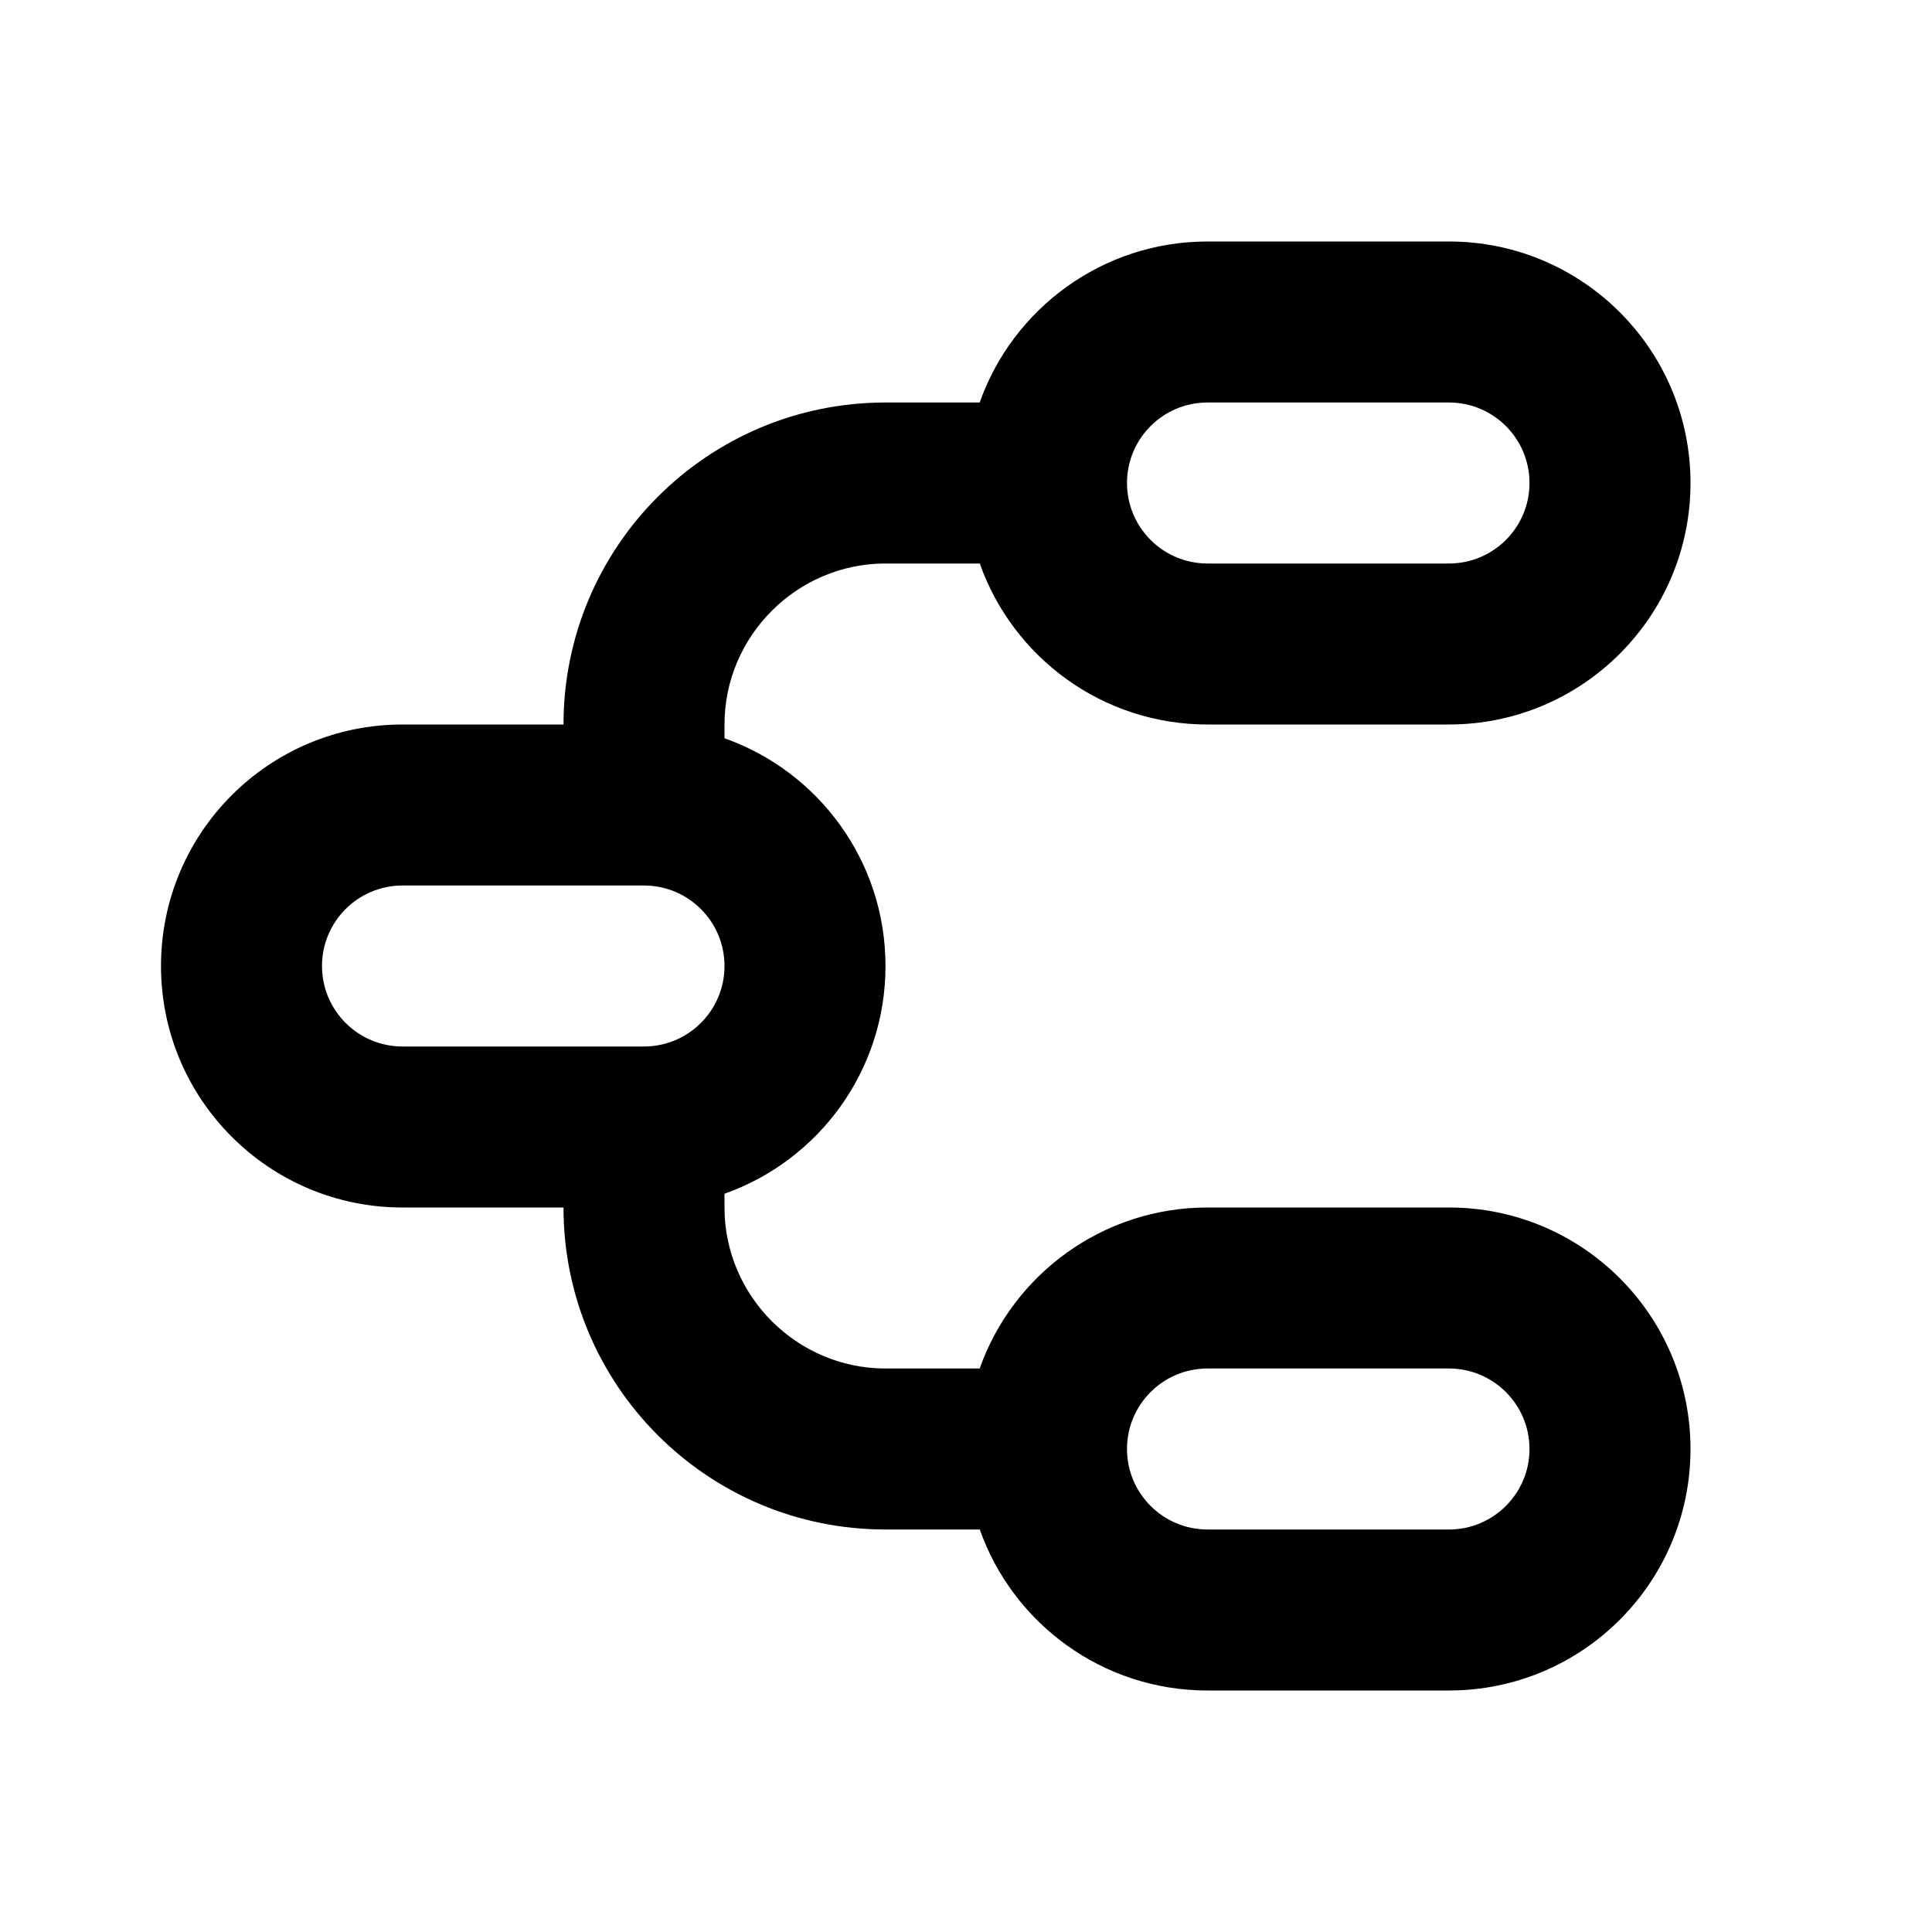
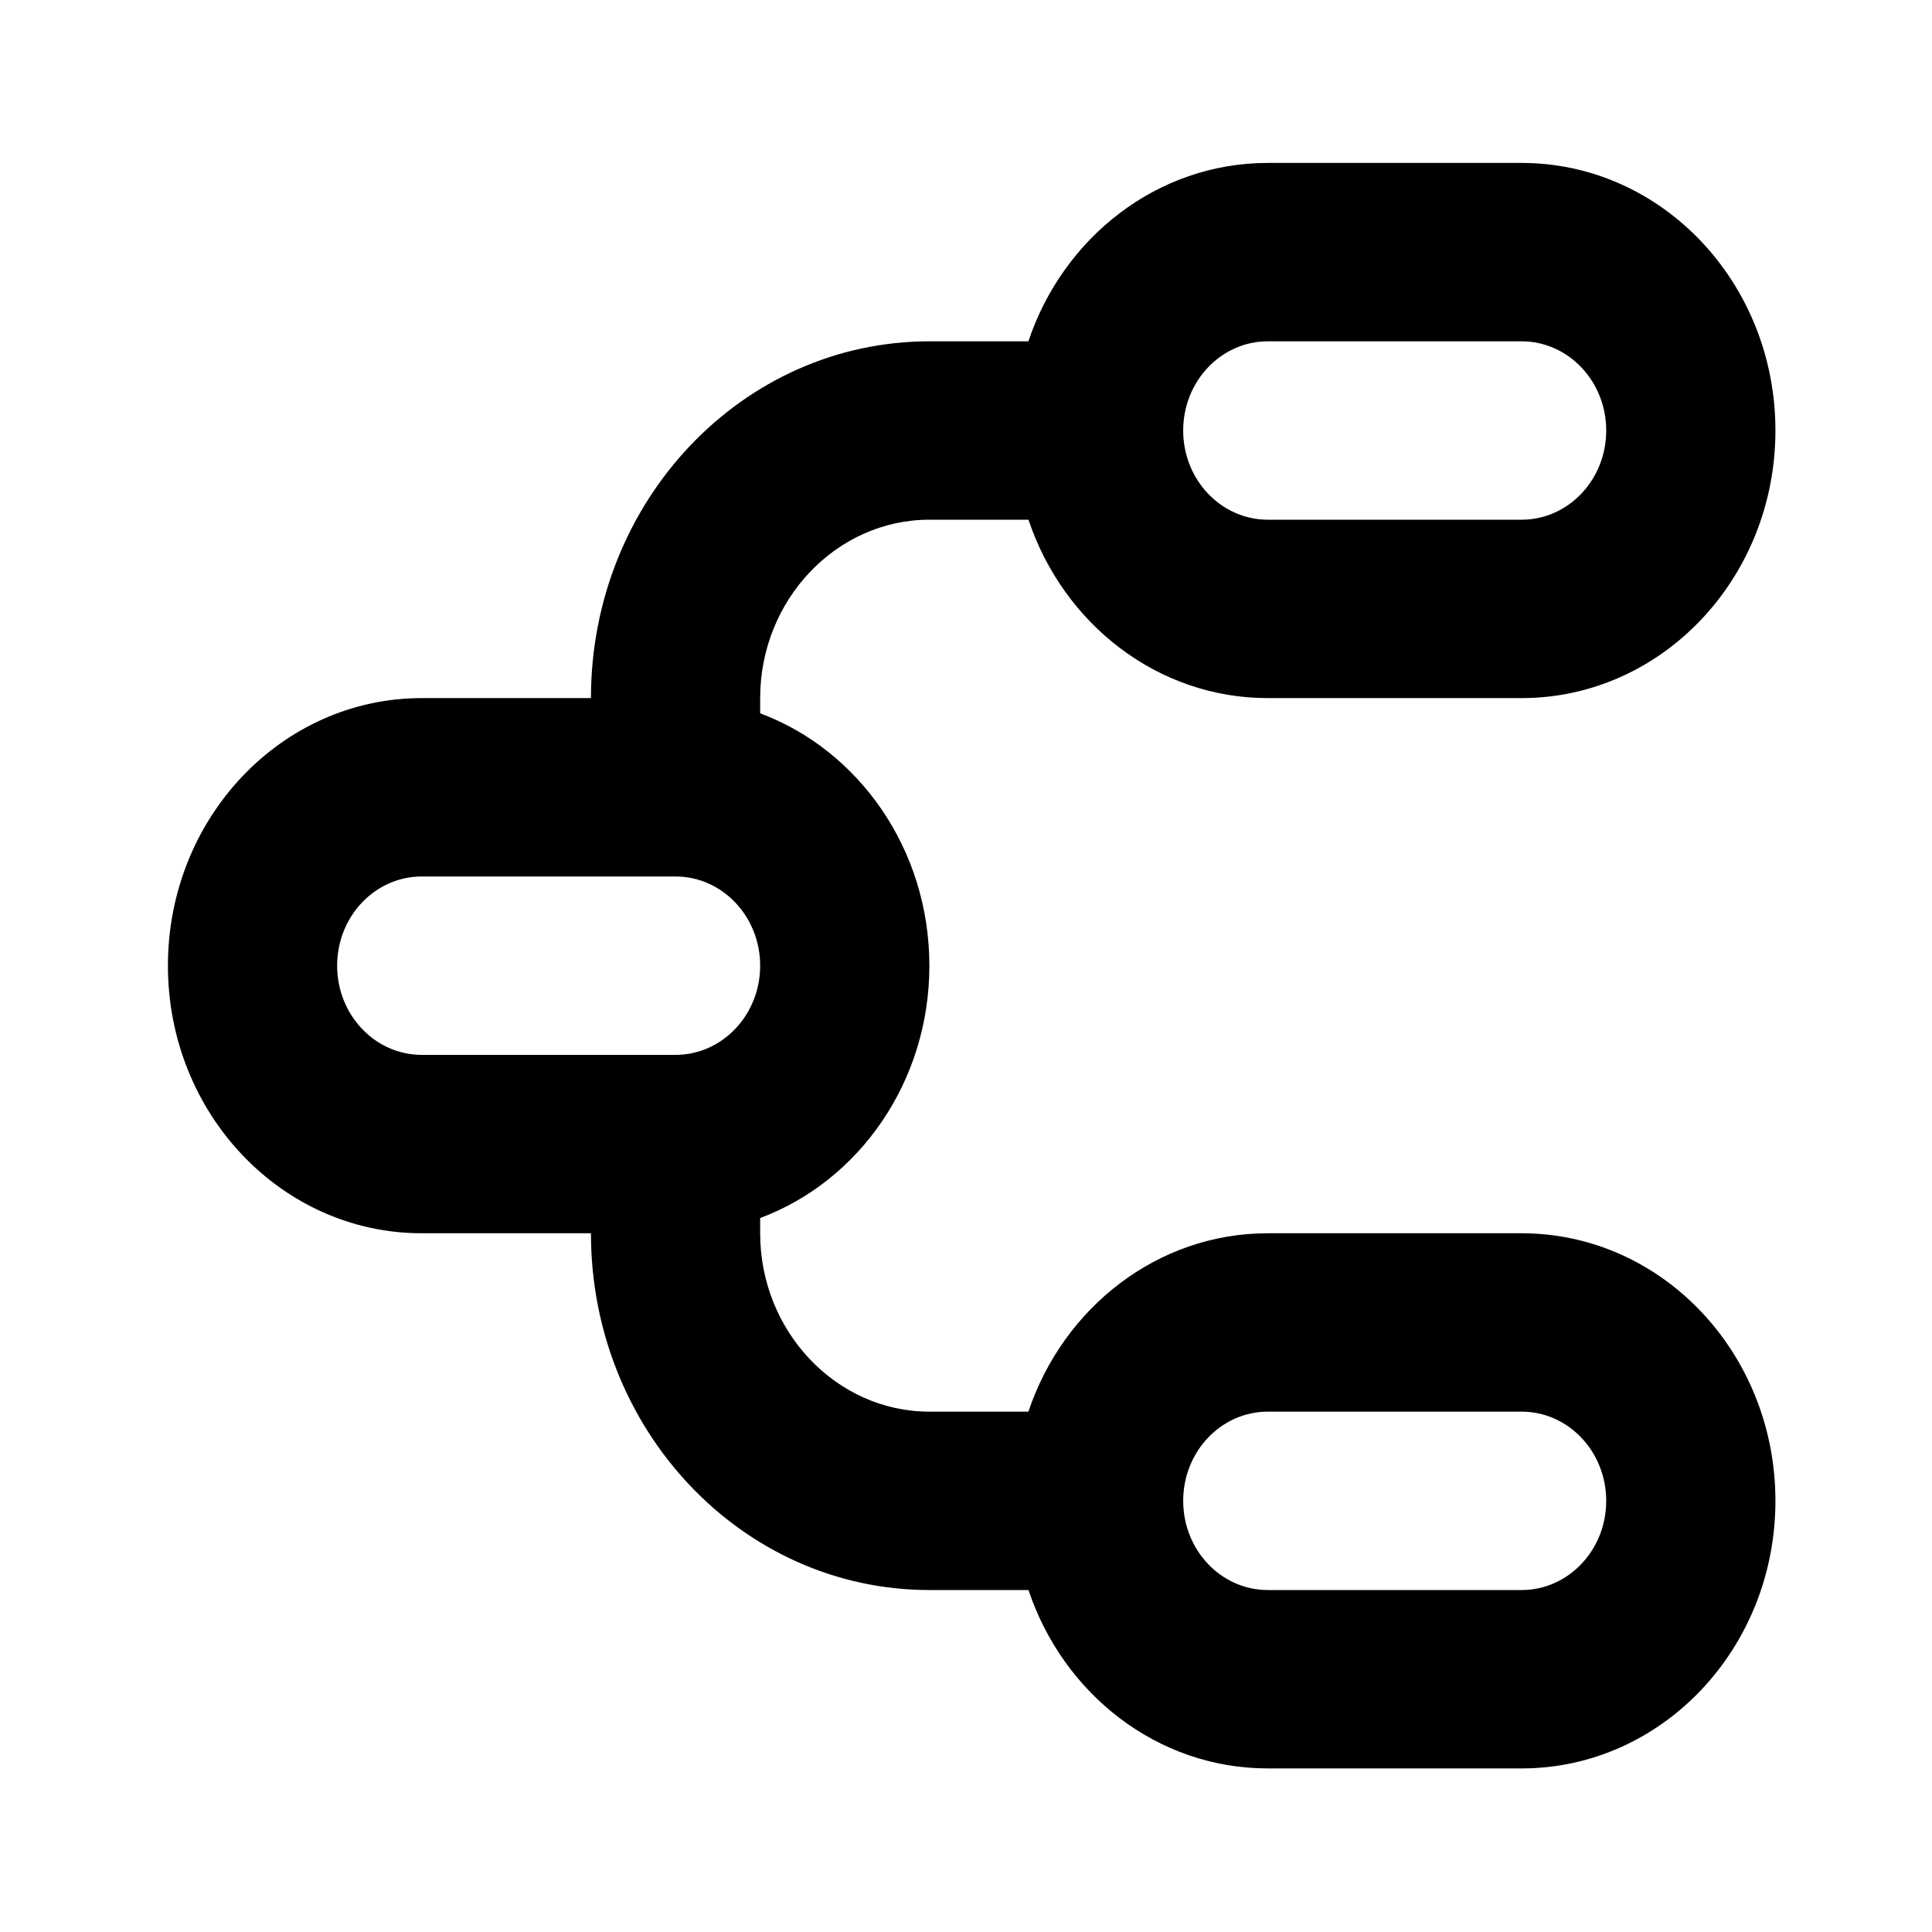
- <svg xmlns="http://www.w3.org/2000/svg" viewBox="0 0 24 24">
-   <g>
-     <path fill="none" d="M0 0H24V24H0z" />
-     <path d="M18 3c1.657 0 3 1.343 3 3s-1.343 3-3 3h-3c-1.306 0-2.417-.834-2.829-2H11c-1.1 0-2 .9-2 2v.171c1.166.412 2 1.523 2 2.829 0 1.306-.834 2.417-2 2.829V15c0 1.1.9 2 2 2h1.17c.412-1.165 1.524-2 2.83-2h3c1.657 0 3 1.343 3 3s-1.343 3-3 3h-3c-1.306 0-2.417-.834-2.829-2H11c-2.21 0-4-1.79-4-4H5c-1.657 0-3-1.343-3-3s1.343-3 3-3h2c0-2.21 1.79-4 4-4h1.17c.412-1.165 1.524-2 2.83-2h3zm0 14h-3c-.552 0-1 .448-1 1s.448 1 1 1h3c.552 0 1-.448 1-1s-.448-1-1-1zM8 11H5c-.552 0-1 .448-1 1s.448 1 1 1h3c.552 0 1-.448 1-1s-.448-1-1-1zm10-6h-3c-.552 0-1 .448-1 1s.448 1 1 1h3c.552 0 1-.448 1-1s-.448-1-1-1z" />
+ <svg xmlns="http://www.w3.org/2000/svg" viewBox="0 0 24 24" version="1.1" id="svg8">
+   <defs id="defs12" />
+   <g id="g6">
+     <path fill="none" d="M0 0H24V24H0z" id="path2" />
+     <path d="m 18.902,2.024 c 1.742,0 3.153,1.488 3.153,3.324 0,1.836 -1.412,3.324 -3.153,3.324 h -3.153 c -1.373,0 -2.54,-0.924 -2.973,-2.216 h -1.231 c -1.156,0 -2.102,0.997 -2.102,2.216 v 0.189 c 1.225,0.457 2.102,1.688 2.102,3.135 0,1.447 -0.877,2.678 -2.102,3.135 v 0.189 c 0,1.219 0.946,2.216 2.102,2.216 h 1.23 c 0.433,-1.291 1.602,-2.216 2.974,-2.216 h 3.153 c 1.742,0 3.153,1.488 3.153,3.324 0,1.836 -1.412,3.324 -3.153,3.324 h -3.153 c -1.373,0 -2.54,-0.924 -2.973,-2.216 h -1.231 c -2.323,0 -4.204,-1.983 -4.204,-4.432 H 5.239 c -1.742,0 -3.153,-1.488 -3.153,-3.324 0,-1.836 1.412,-3.324 3.153,-3.324 h 2.102 c 0,-2.449 1.881,-4.432 4.204,-4.432 h 1.23 C 13.207,2.949 14.376,2.024 15.749,2.024 Z m 0,15.512 h -3.153 c -0.58,0 -1.051,0.496 -1.051,1.108 0,0.612 0.471,1.108 1.051,1.108 h 3.153 c 0.58,0 1.051,-0.496 1.051,-1.108 0,-0.612 -0.471,-1.108 -1.051,-1.108 z M 8.392,10.888 H 5.239 c -0.58,0 -1.051,0.496 -1.051,1.108 0,0.612 0.471,1.108 1.051,1.108 H 8.392 c 0.58,0 1.051,-0.496 1.051,-1.108 0,-0.612 -0.471,-1.108 -1.051,-1.108 z M 18.902,4.24 h -3.153 c -0.58,0 -1.051,0.496 -1.051,1.108 0,0.612 0.471,1.108 1.051,1.108 h 3.153 c 0.58,0 1.051,-0.496 1.051,-1.108 0,-0.612 -0.471,-1.108 -1.051,-1.108 z" id="path4" style="stroke-width:1.079;fill:#000000;fill-opacity:1;stroke:none;stroke-opacity:1" />
  </g>
</svg>
